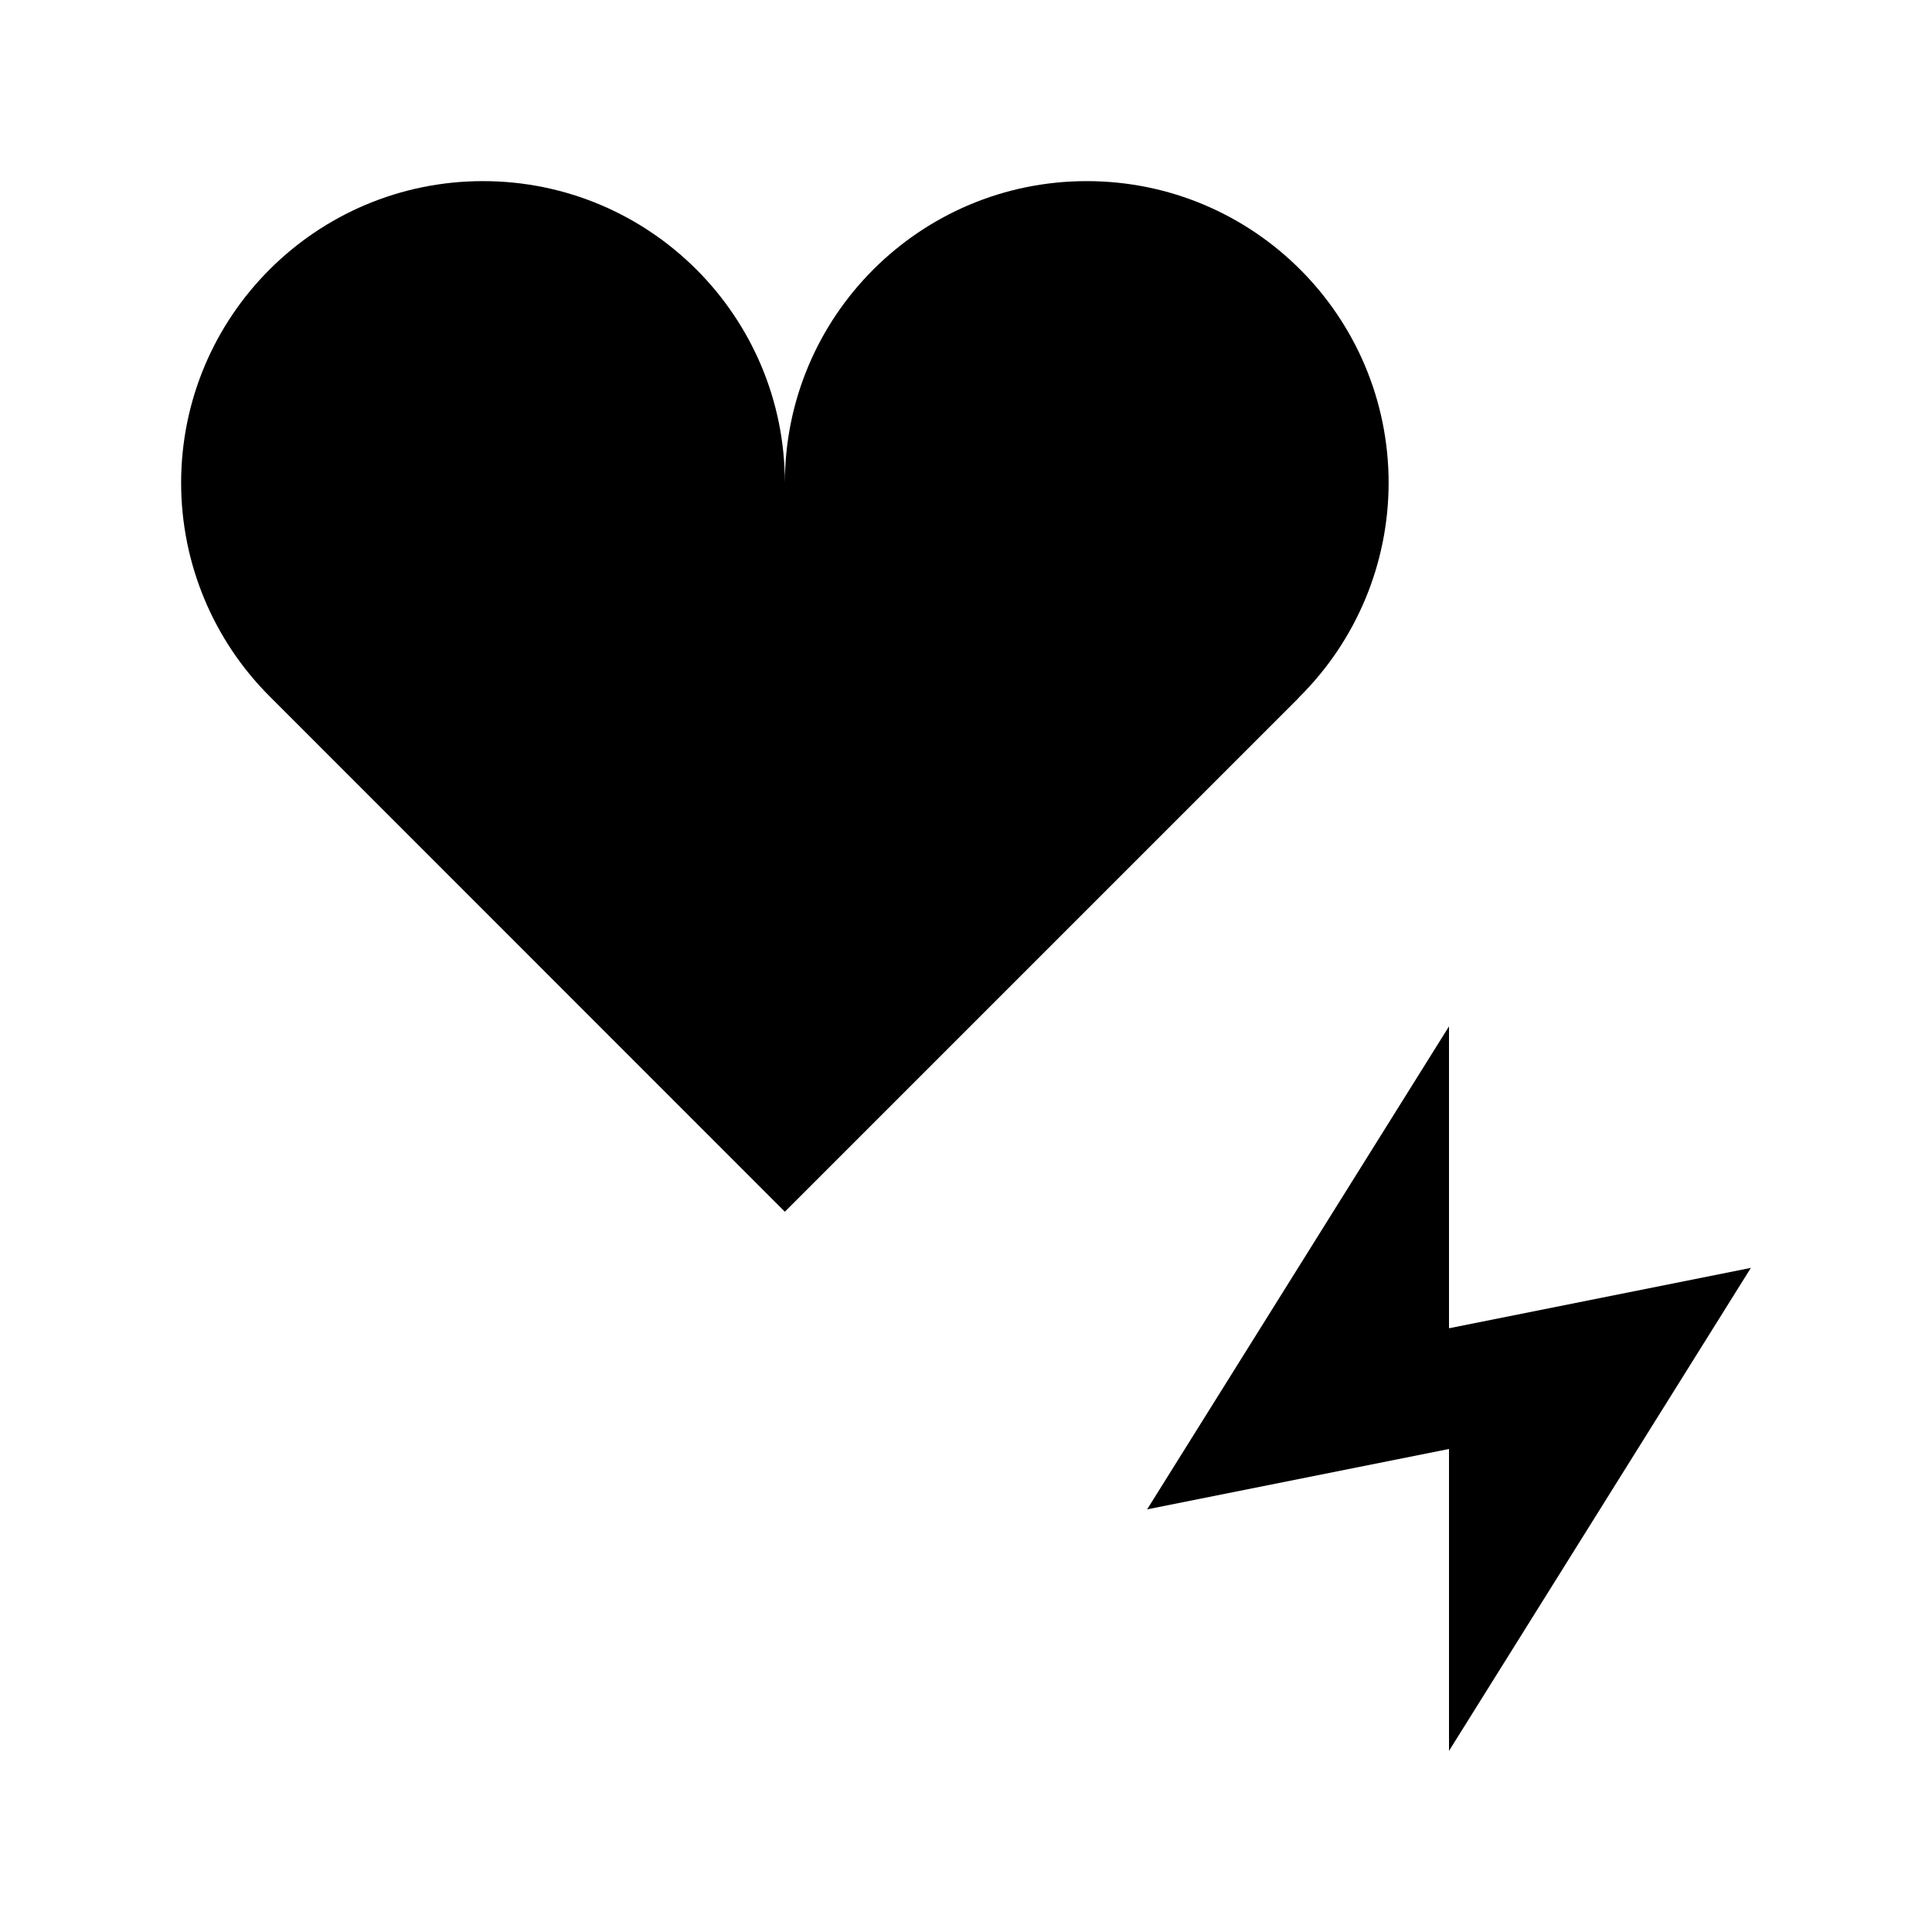
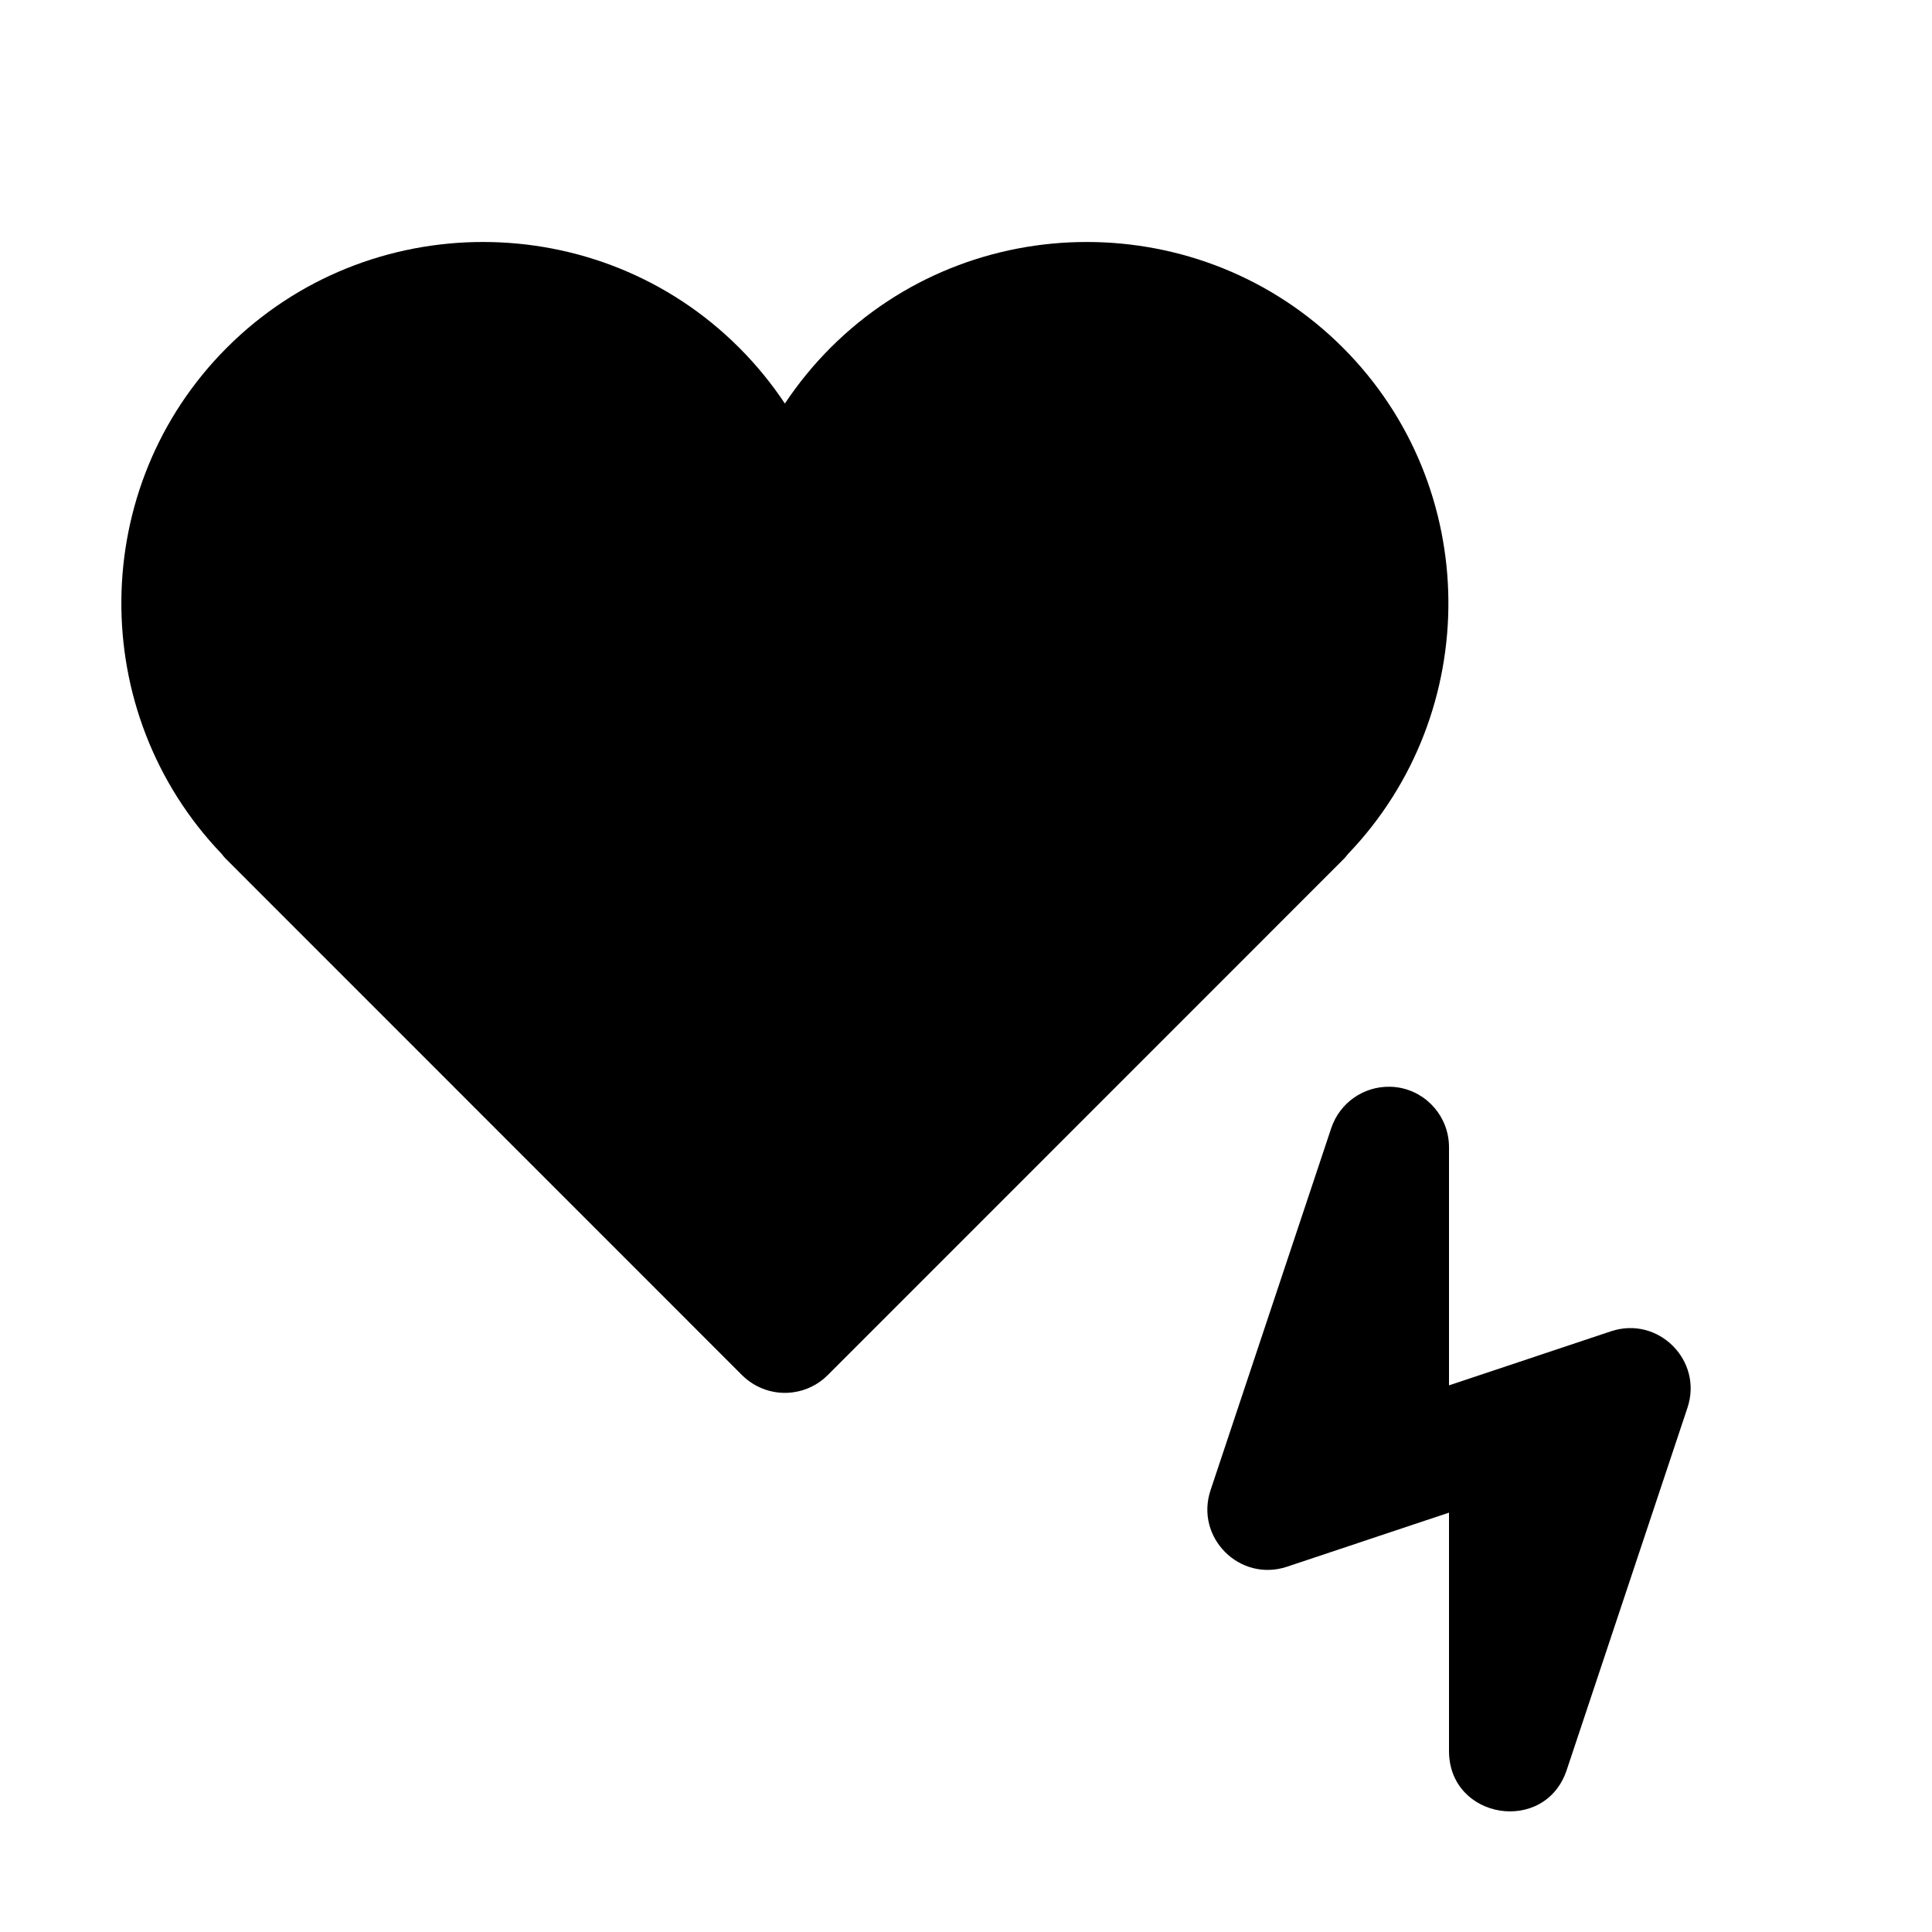
<svg xmlns="http://www.w3.org/2000/svg" width="16" height="16">
-   <path d="M 4.0,1.5 A 2.5,2.5 0.0 0,0 1.5,4.0 A 2.5,2.5 0.0 0,0 2.234,5.768 L 6.5,10.035 L 10.742,5.793 A 2.5,2.5 0.0 0,0 10.765,5.768 L 10.765,5.768 A 2.5,2.5 0.0 0,0 11.5,4.0 A 2.5,2.5 0.0 0,0 9.0,1.5 A 2.5,2.5 0.0 0,0 6.5,4.0 A 2.5,2.5 0.0 0,0 4.0,1.5 M 12.0,8.5 L 9.5,12.5 L 12.0,12.0 L 12.0,14.5 L 14.5,10.5 L 12.0,11.0 L 12.0,8.5" fill="#000" />
+   <path d="M 4.0,2.004 C 3.231,2.004 2.463,2.295 1.879,2.879 C 0.727,4.031 0.715,5.901 1.836,7.072 C 1.849,7.09 1.863,7.106 1.879,7.121 L 6.146,11.389 C 6.256,11.498 6.41,11.551 6.564,11.531 C 6.674,11.517 6.776,11.467 6.854,11.389 L 11.121,7.121 C 11.136,7.106 11.151,7.09 11.164,7.072 C 12.285,5.901 12.273,4.031 11.121,2.879 C 10.537,2.295 9.769,2.004 9.0,2.004 C 8.231,2.004 7.463,2.295 6.879,2.879 C 6.735,3.023 6.609,3.178 6.5,3.342 C 6.391,3.178 6.265,3.023 6.121,2.879 C 5.537,2.295 4.769,2.004 4.0,2.004 M 11.51,9.0 C 11.291,8.996 11.095,9.134 11.025,9.342 L 10.025,12.342 C 9.895,12.733 10.267,13.105 10.658,12.975 L 12.0,12.527 L 12.0,14.5 C 11.999,15.068 12.796,15.197 12.975,14.658 L 13.975,11.658 C 14.105,11.267 13.733,10.895 13.342,11.025 L 12.0,11.473 L 12.0,9.5 C 12,9.255 11.822,9.045 11.58,9.006 C 11.557,9.002 11.533,9 11.51,9 L 11.51,9.0" fill="#000" />
</svg>
